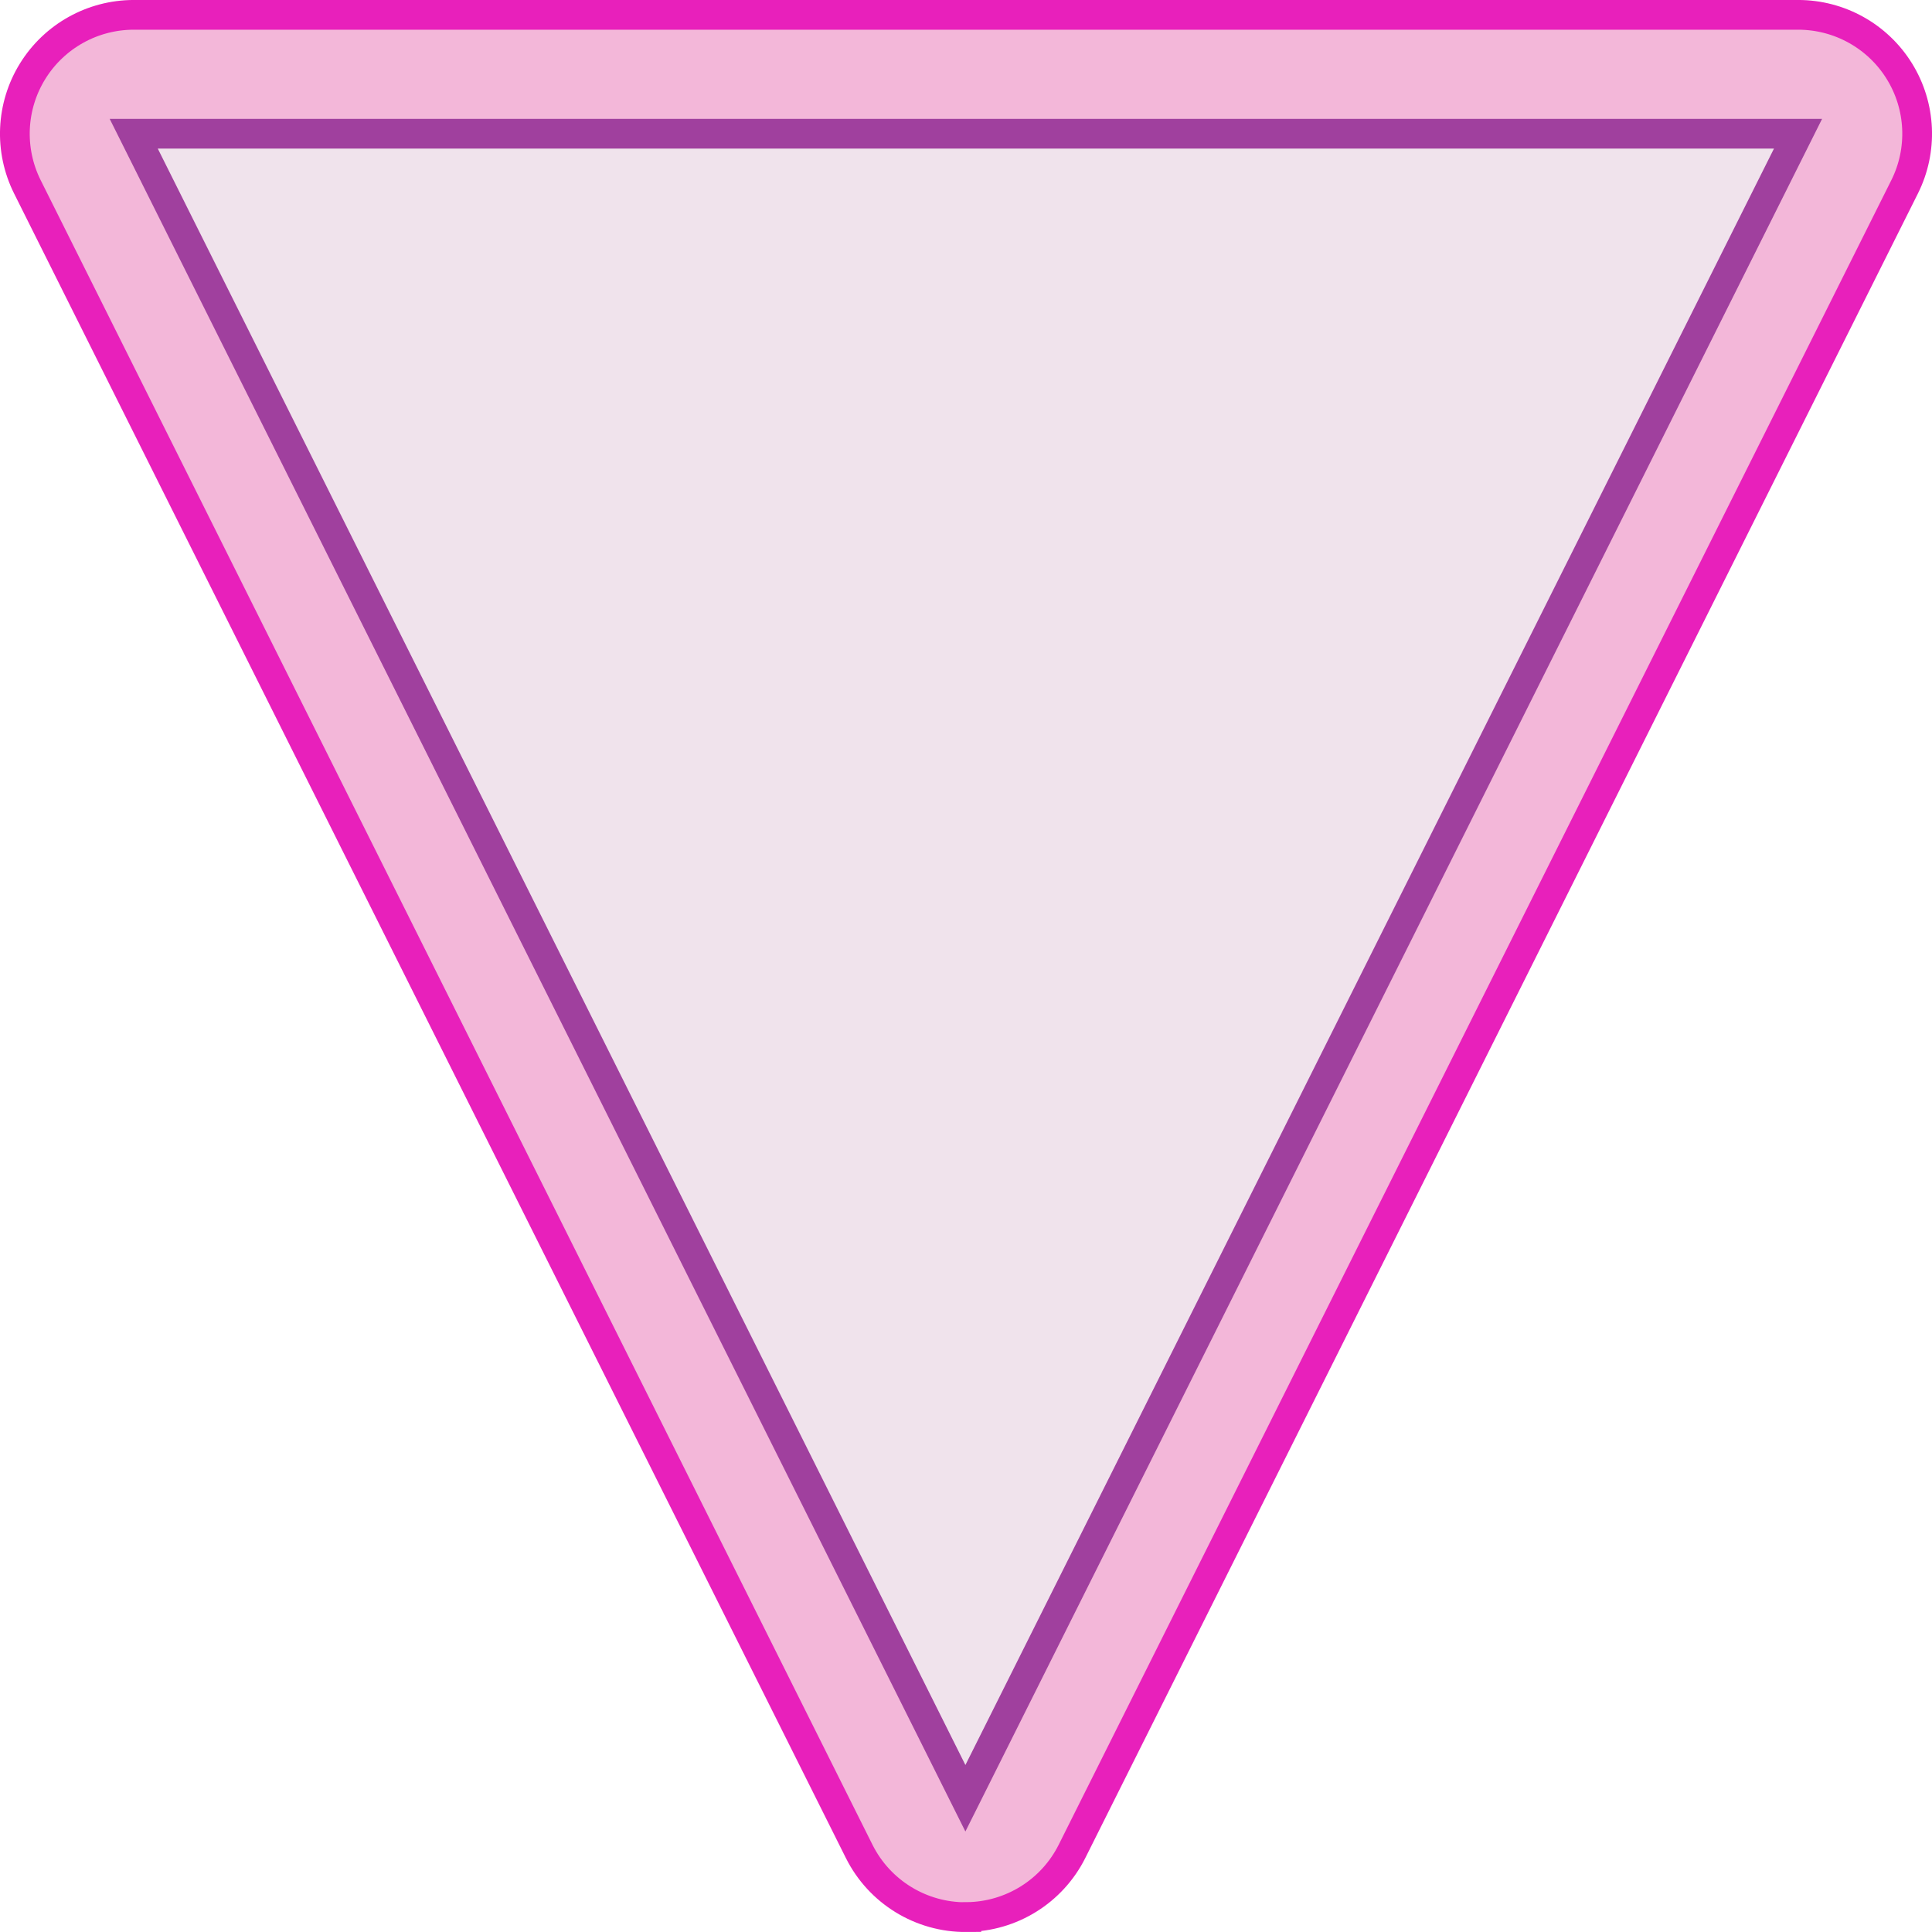
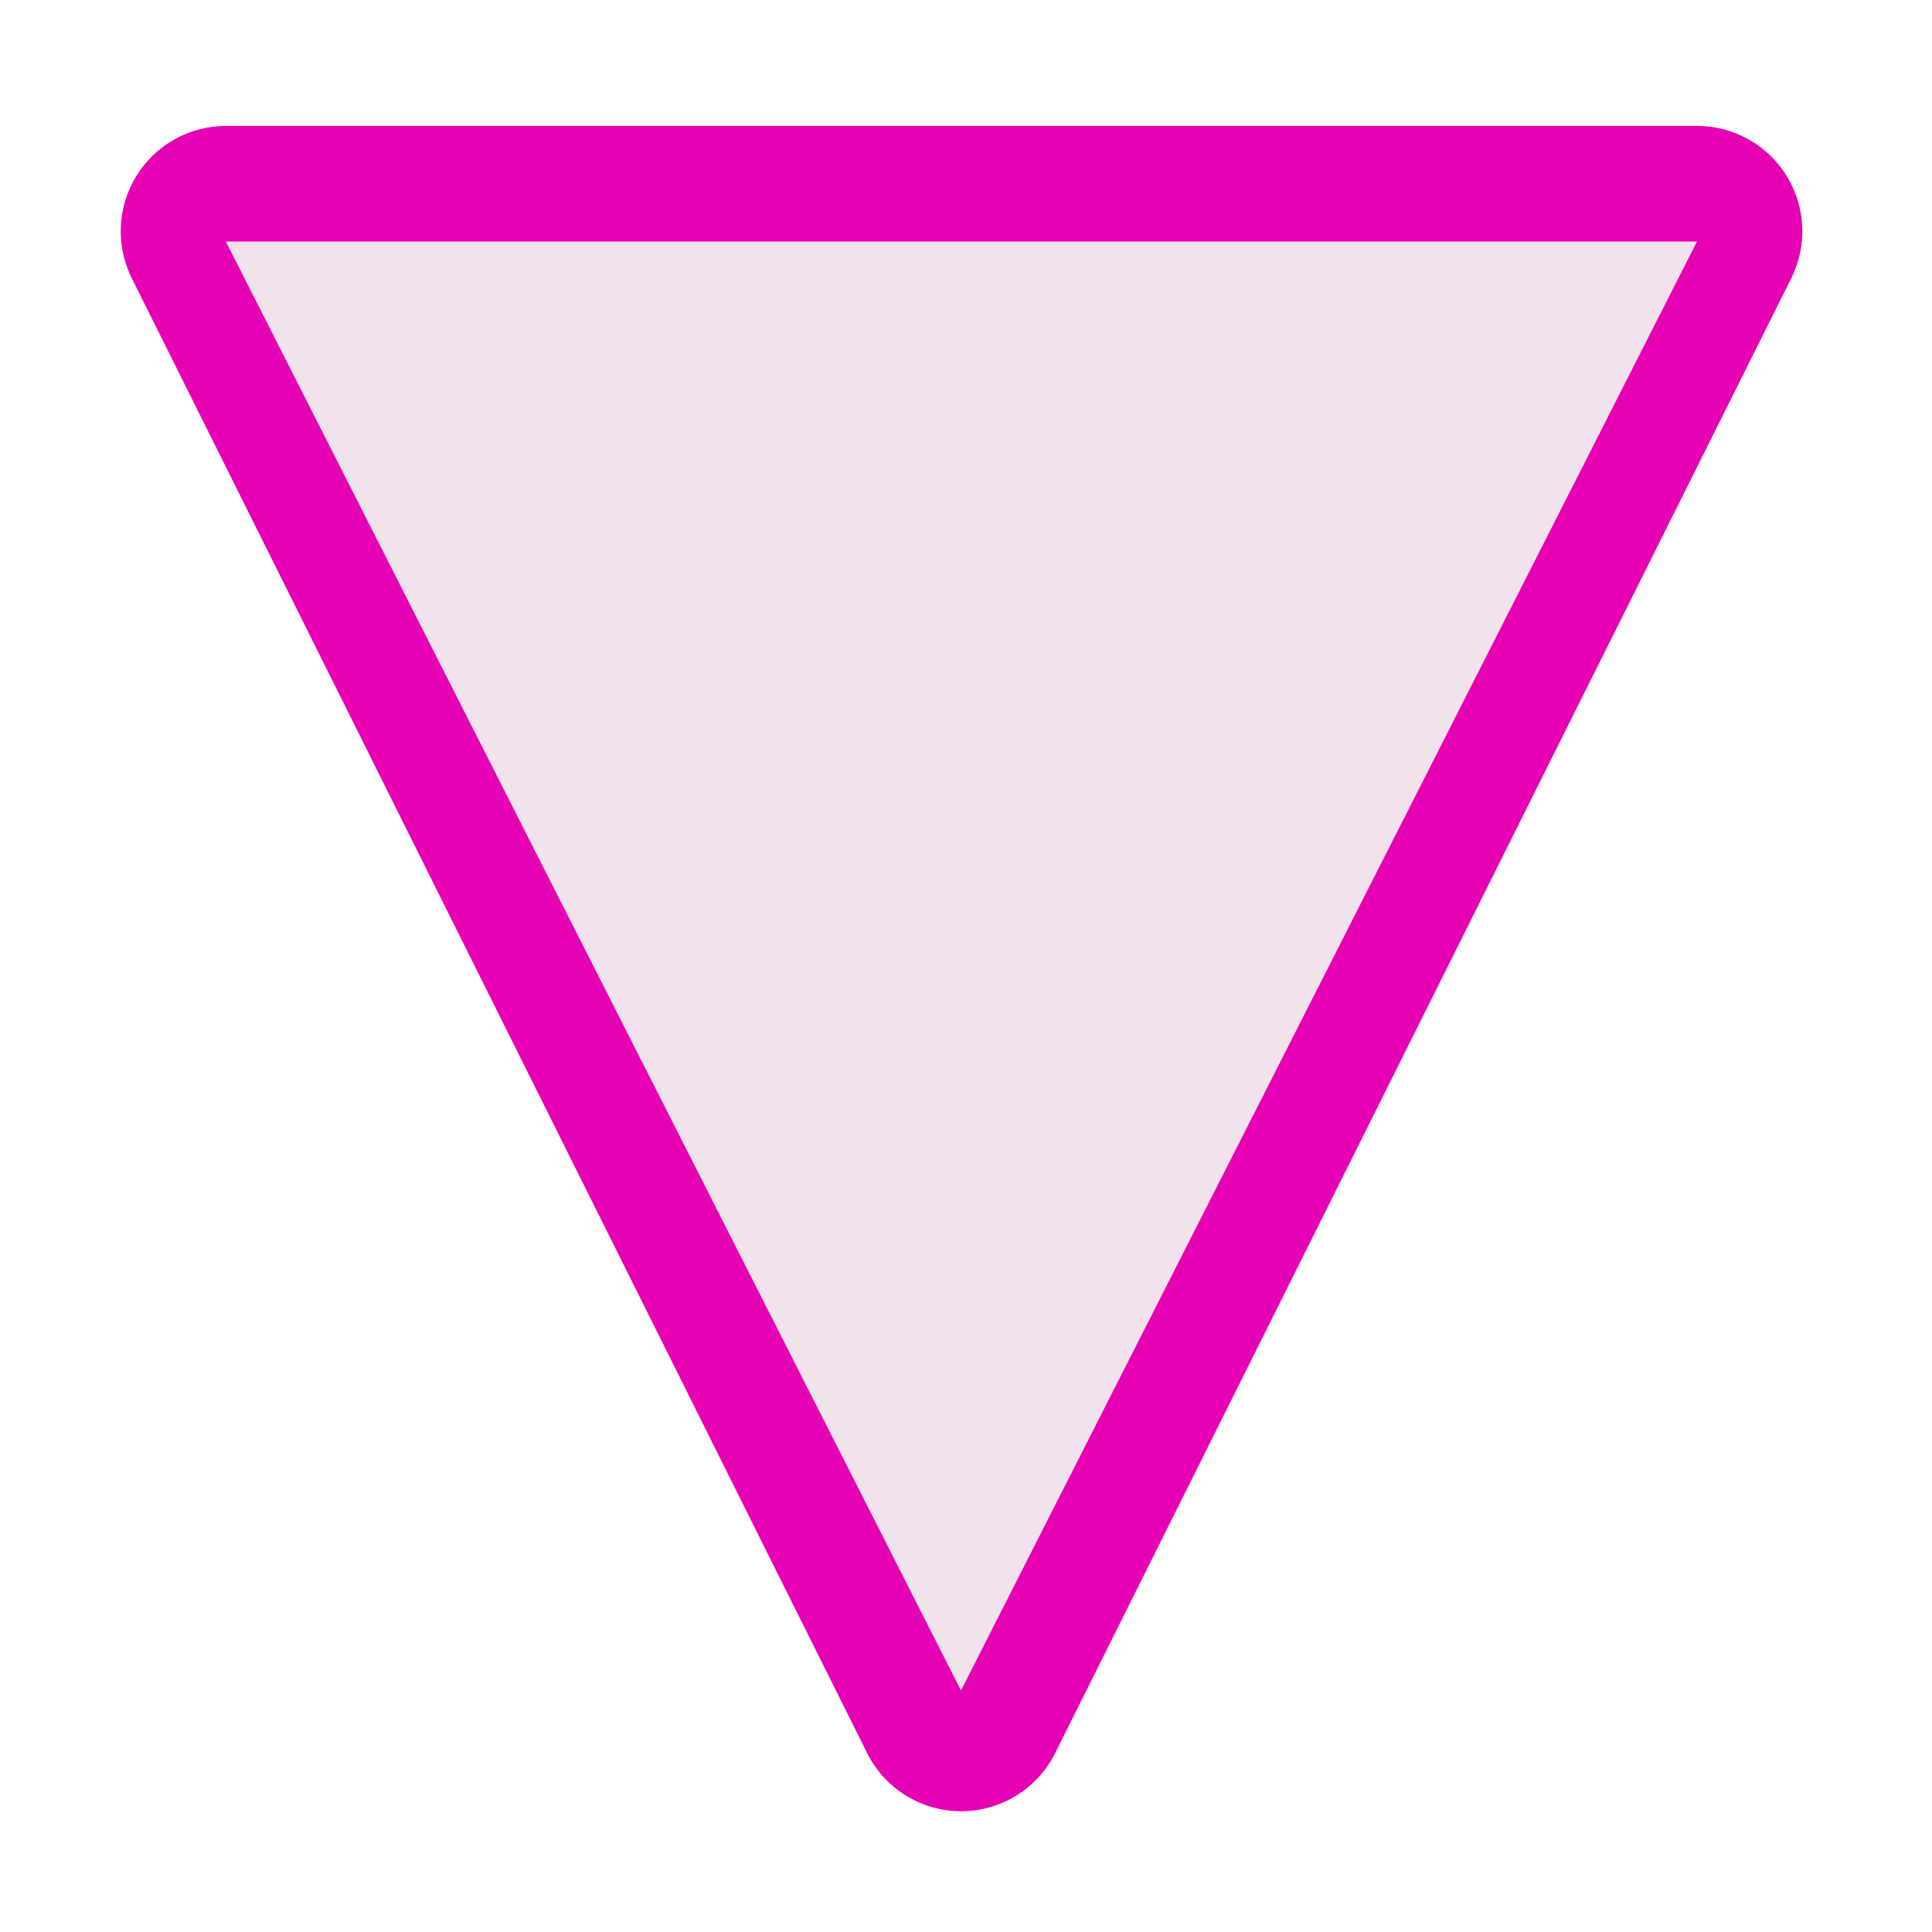
<svg xmlns="http://www.w3.org/2000/svg" height="16" viewBox="0 0 16 16" width="16" id="svg2" version="1.1">
  <defs id="defs30" />
  <linearGradient id="a" gradientUnits="userSpaceOnUse" x1="80" x2="80" y1=".002" y2="128.002" gradientTransform="matrix(0.125,0,0,-0.125,-0.003662,16.00011)">
    <stop offset="0" stop-color="#fff" id="stop5" />
    <stop offset=".464" stop-color="#fff" id="stop7" />
    <stop offset=".781" stop-color="#f1f1f1" id="stop9" />
    <stop offset=".906" stop-color="#eaeaea" id="stop11" />
    <stop offset="1" stop-color="#dfdfdf" id="stop13" />
  </linearGradient>
  <linearGradient id="b" gradientUnits="userSpaceOnUse" x1="64" x2="64" y1="128" y2="0" gradientTransform="matrix(0.125,0,0,-0.125,-0.003662,16.00011)">
    <stop offset="0" stop-color="#7c9fcf" id="stop16" />
    <stop offset=".5" stop-color="#7c9ece" id="stop18" />
    <stop offset="1" stop-color="#7b9dcf" id="stop20" />
  </linearGradient>
-   <g id="g4172" transform="matrix(0.9850634,0,0,0.9846363,0.1194937,0.1228211)">
-     <path d="M 8.003,16 A 1,1 0 0 1 7.102,15.447 L 0.109,1.447 A 1,1 0 0 1 1.003,1.11e-4 l 6.997,0 6.996,0 a 1,1 0 0 1 0.895,1.447 L 8.891,15.447 a 1,1 0 0 1 -0.888,0.552 z" id="path24" style="fill:#f3b7d9;fill-opacity:1;stroke:#e820bb;stroke-width:0.25;stroke-miterlimit:4;stroke-dasharray:none;stroke-opacity:1" />
-     <path d="m 1.003,1 6.996,0 6.996,0 -7,14 z" id="path26" style="fill:#f0e3ec;fill-opacity:1;stroke:#a0409e;stroke-width:0.25;stroke-miterlimit:4;stroke-dasharray:none;stroke-opacity:1" />
+   <g id="g4172" transform="matrix(0.8707497,0,0,0.8703721,0.9967766,1.074162)" style="stroke:none;stroke-width:1.131">
+     <path d="M 8.003,16 A 1,1.002 0 0 1 7.102,15.446 L 0.109,1.414 A 1,1.002 0 0 1 1.003,-0.036 h 6.997 6.996 A 1,1.002 0 0 1 15.891,1.415 L 8.891,15.446 a 1,1.002 0 0 1 -0.888,0.554 z" id="path24" style="fill:#e602b4;fill-opacity:1;stroke:none;stroke-width:0.283;stroke-miterlimit:4;stroke-dasharray:none;stroke-opacity:1" />
+     <path d="m 1.003,1.064 h 6.996 6.996 l -7,13.787 z" id="path26" style="fill:#f0e3ec;fill-opacity:1;stroke:none;stroke-width:0.283;stroke-miterlimit:4;stroke-dasharray:none;stroke-opacity:1" />
  </g>
</svg>
